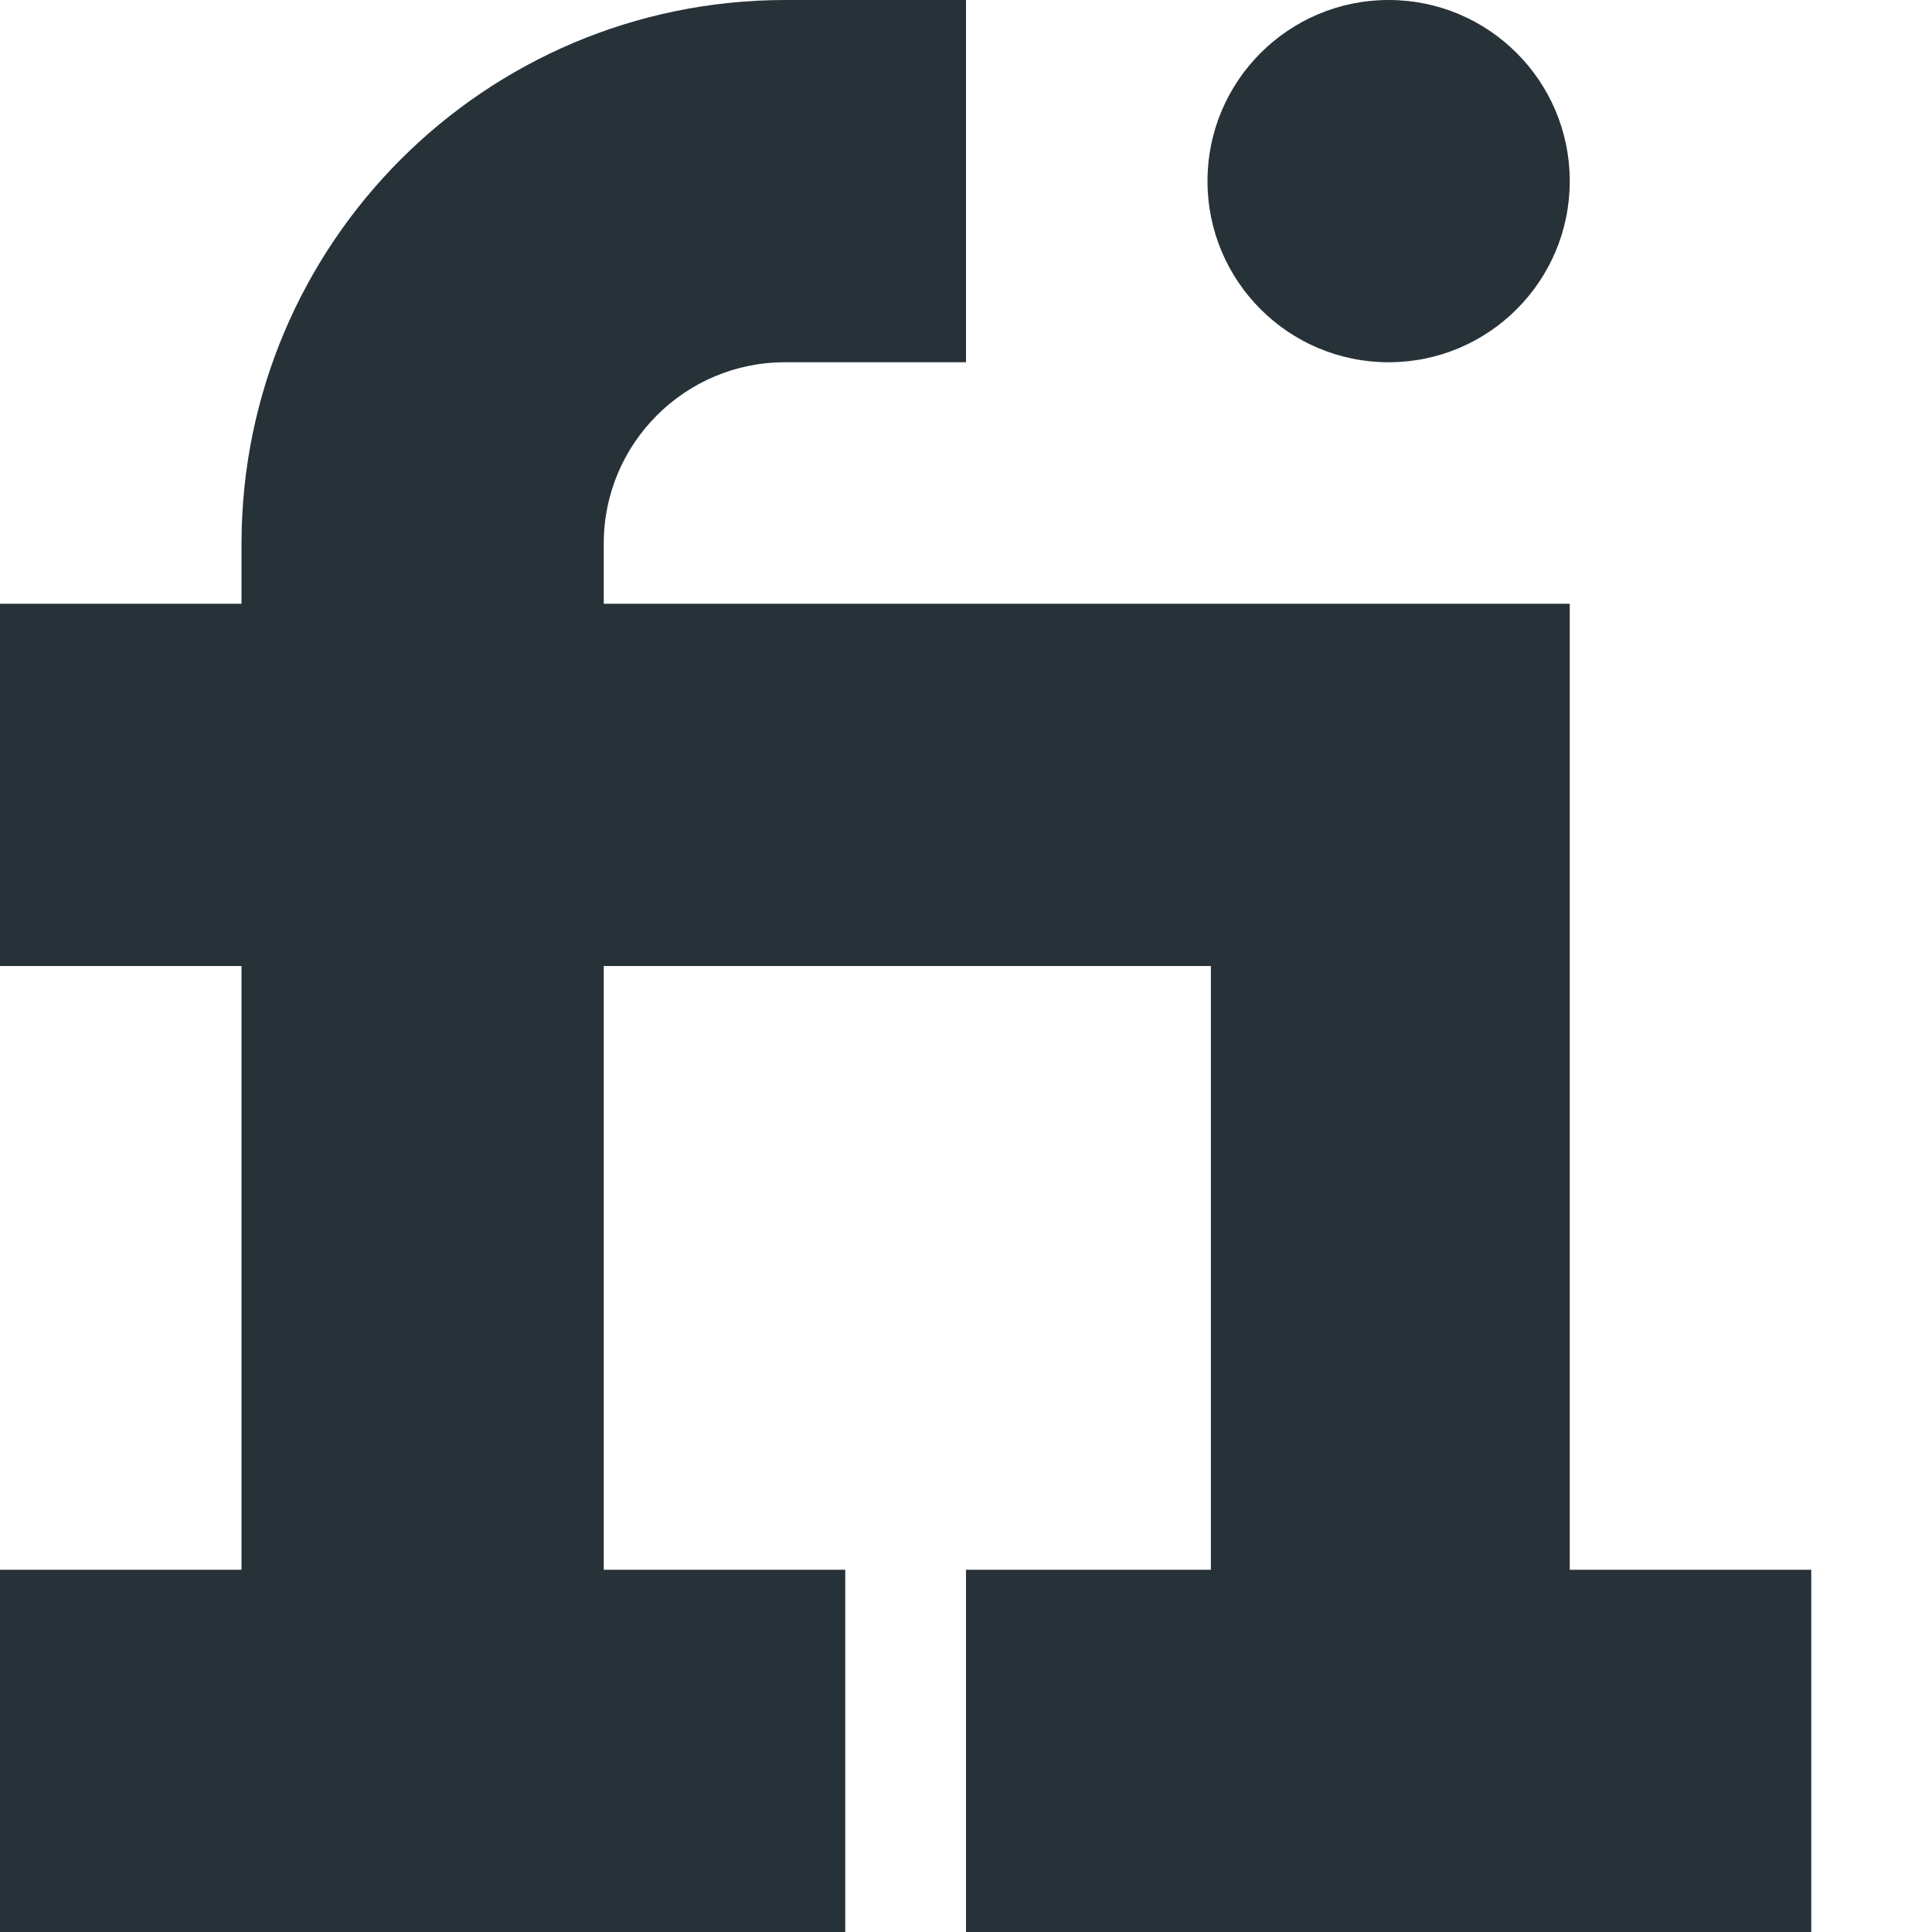
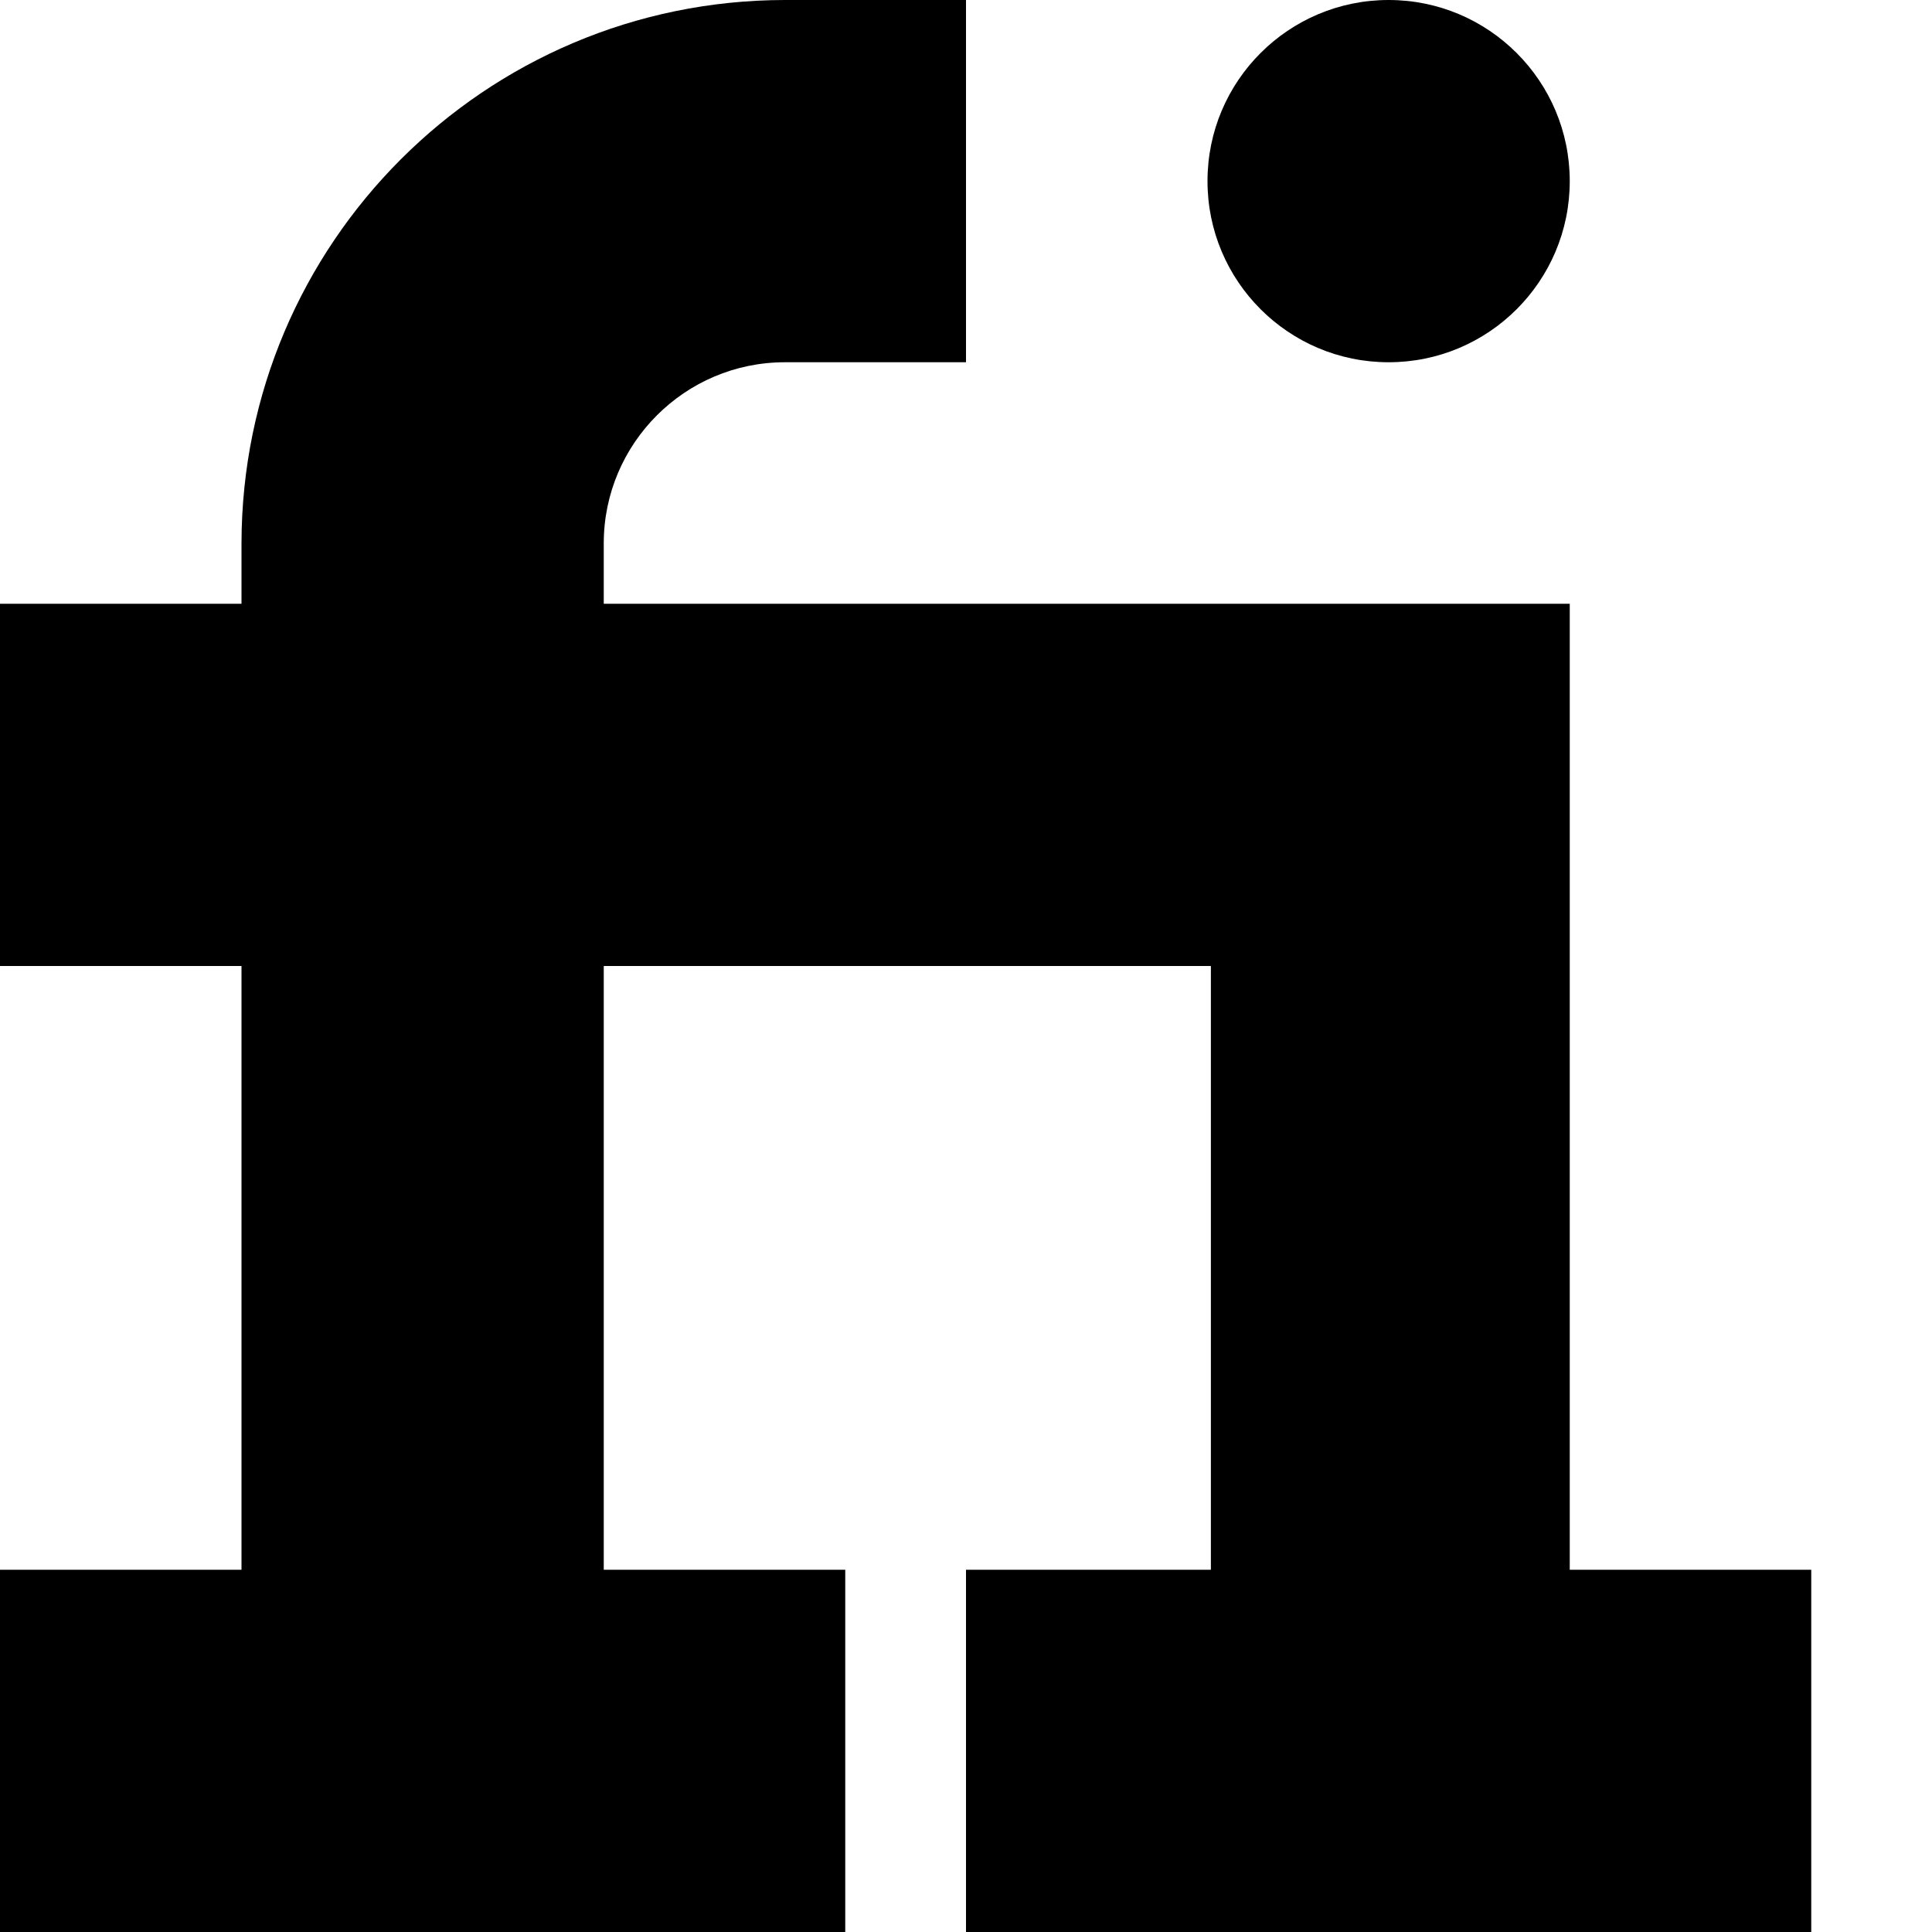
<svg xmlns="http://www.w3.org/2000/svg" viewBox="0 0 16 16">
-   <g fill="#263238">
+   <g fill="">
    <path d="M13 13V5H5v-.5C5 3.673 5.673 3 6.5 3H8V0H6.5A4.505 4.505 0 0 0 2 4.5V5H0v3h2v5H0v3h7v-3H5V8h5.028v5H8v3h7v-3h-2z" />
    <circle cx="11.5" cy="1.5" r="1.5" />
  </g>
</svg>
